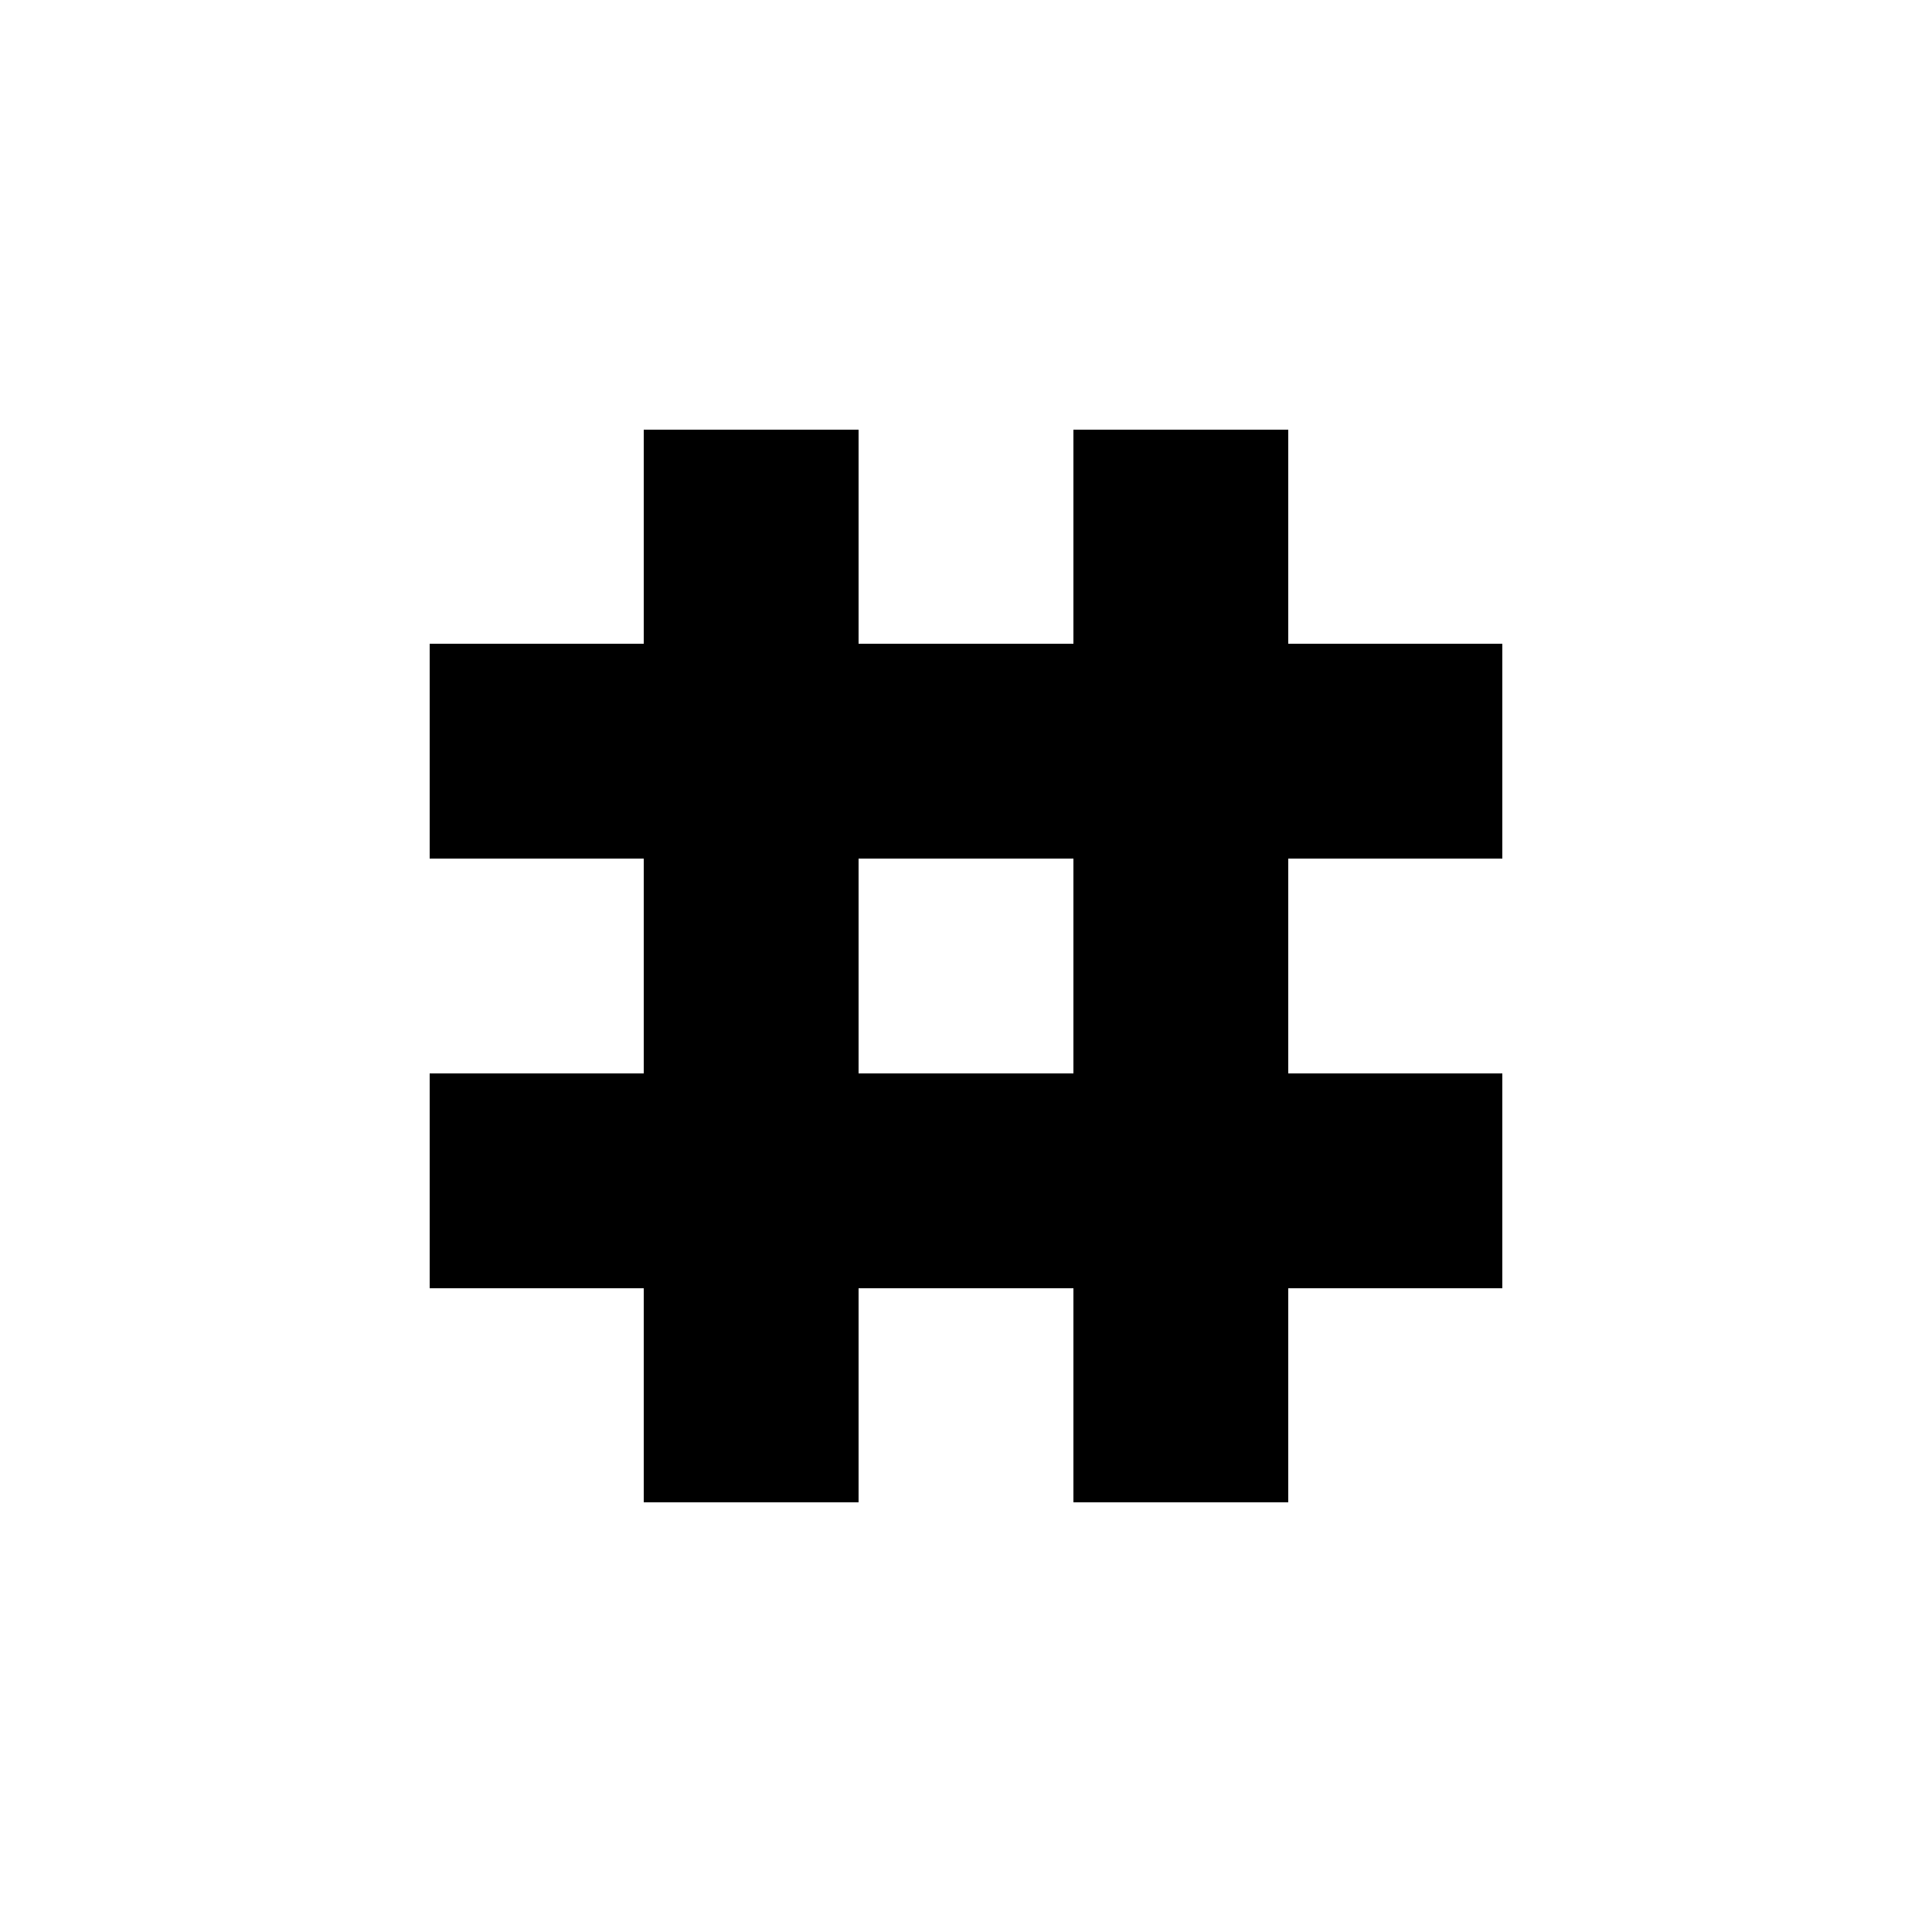
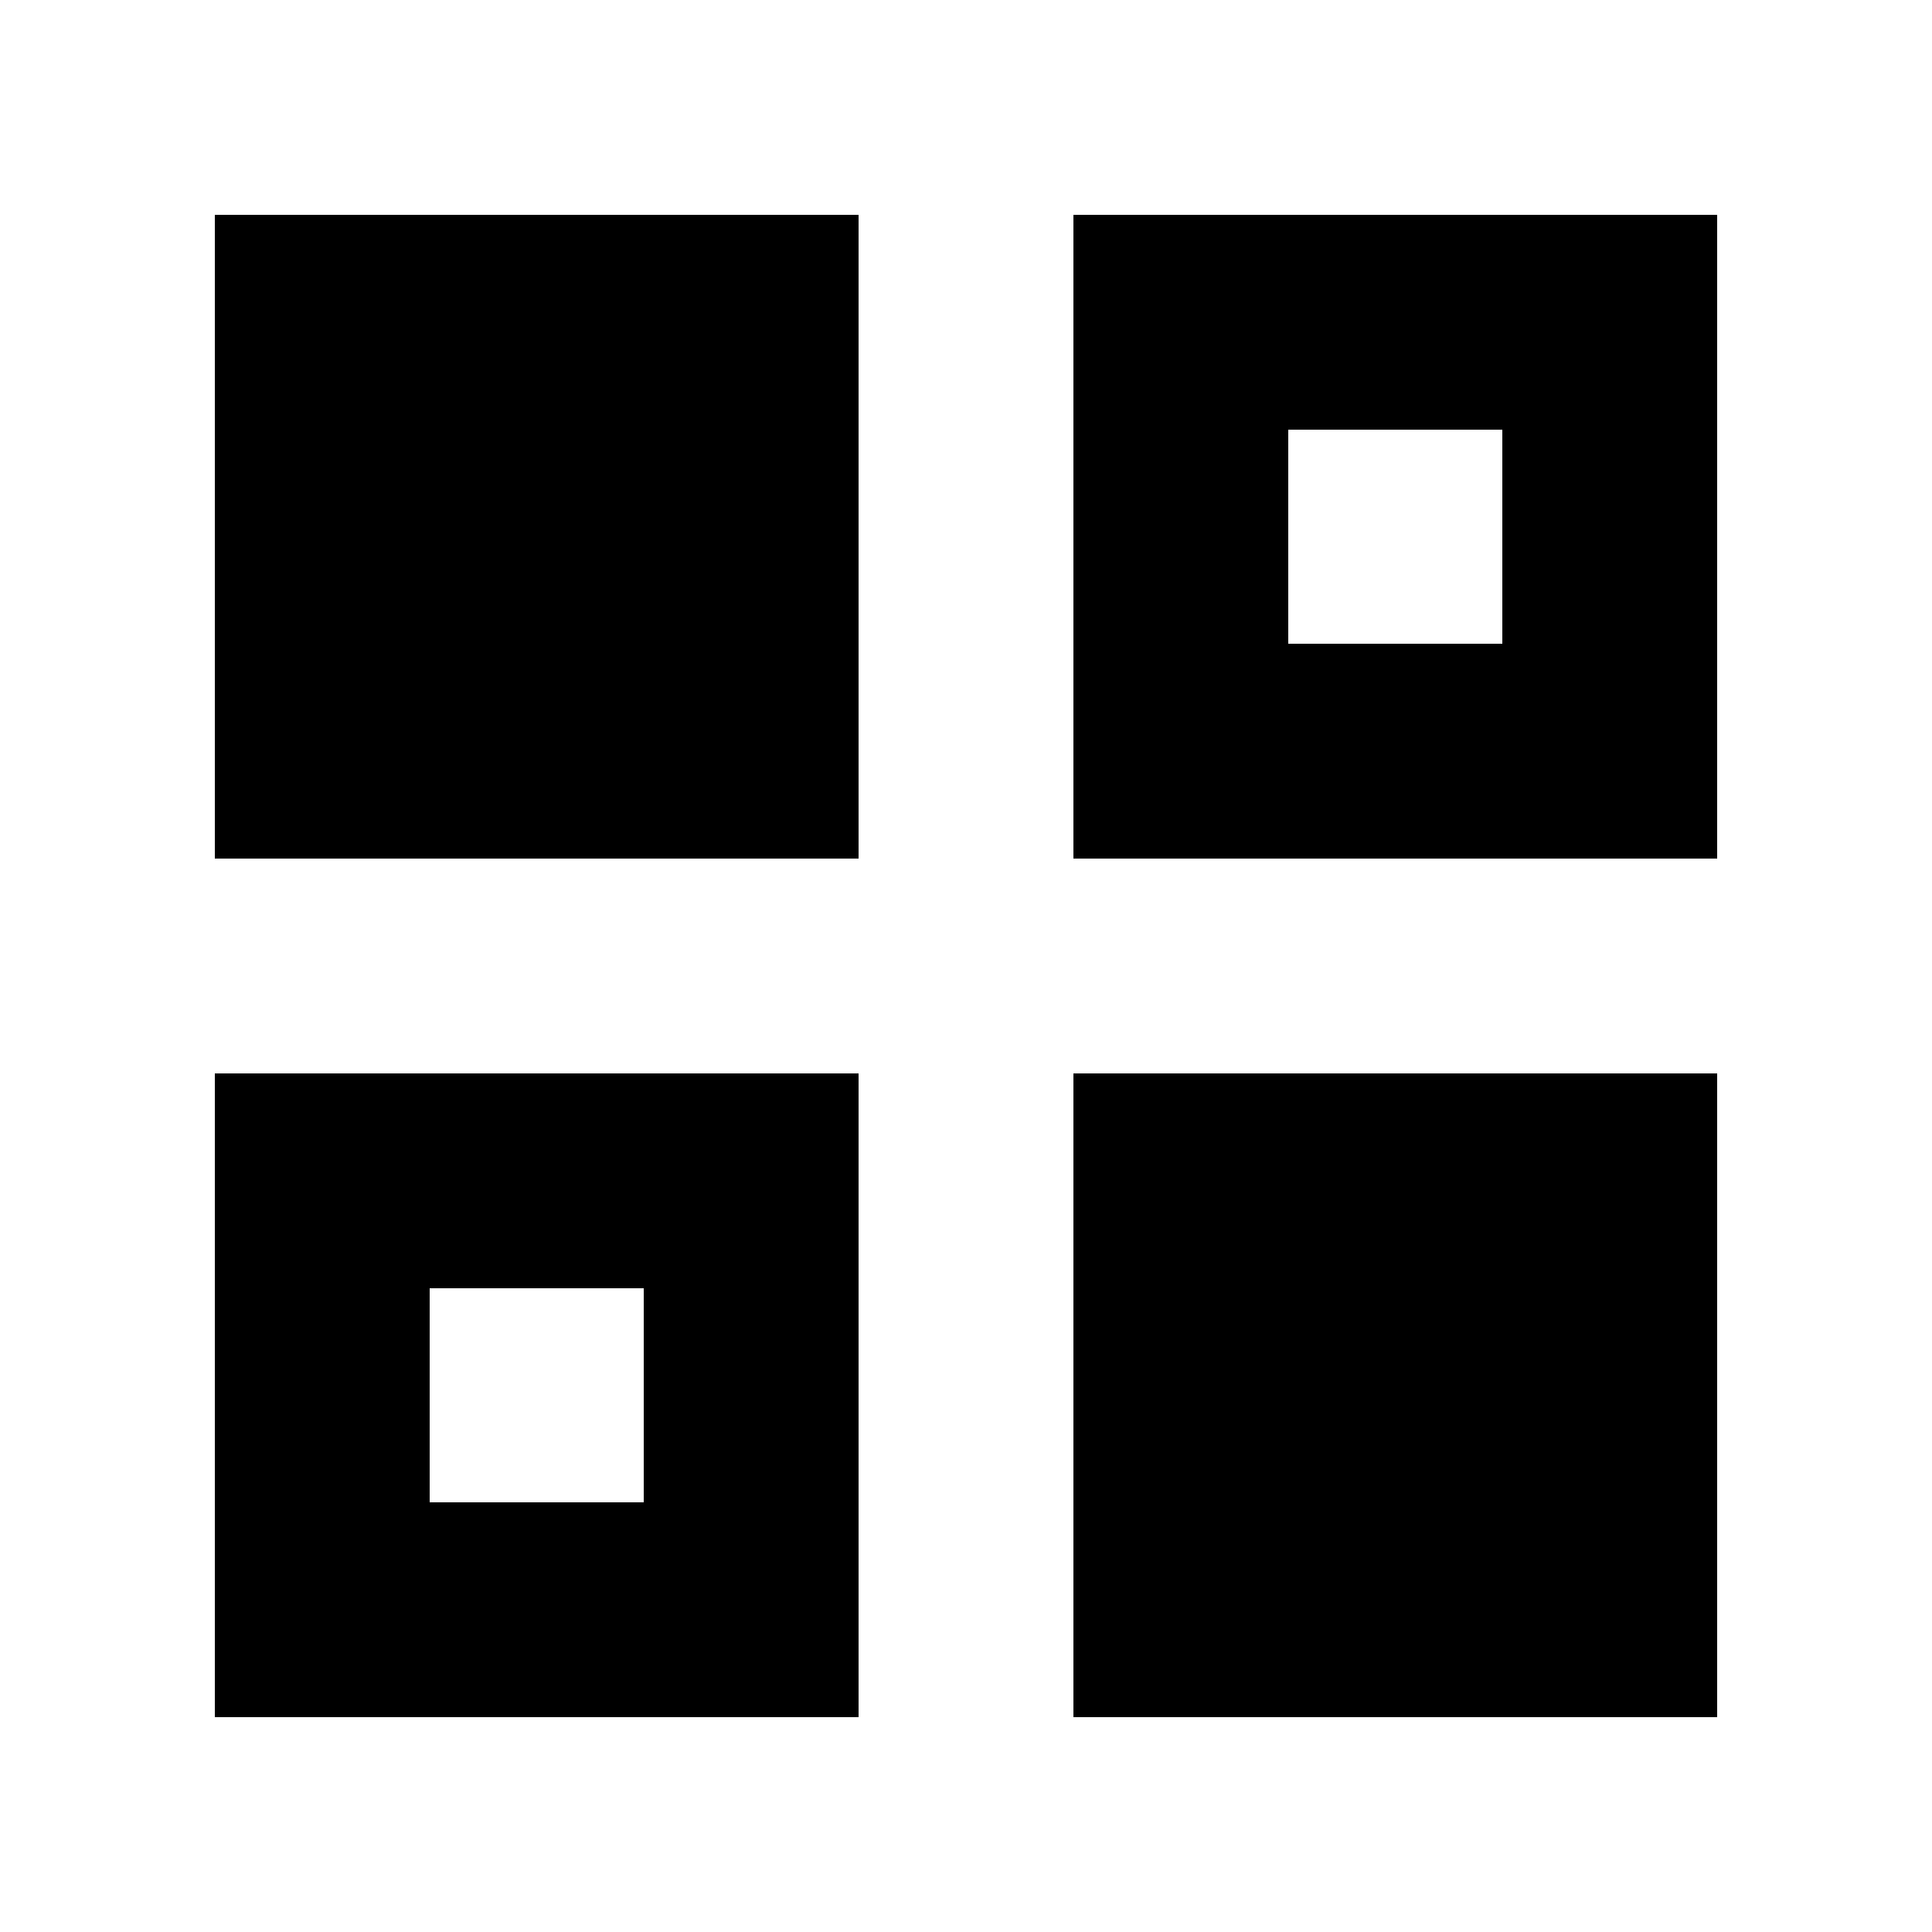
<svg xmlns="http://www.w3.org/2000/svg" viewBox="0 0 9 9" fill="none" role="img" aria-label="Roster">
-   <path d="M3 2H4V3H3ZM5 2H6V3H5ZM2 3H3V4H2ZM3 3H4V4H3ZM4 3H5V4H4ZM5 3H6V4H5ZM6 3H7V4H6ZM3 4H4V5H3ZM5 4H6V5H5ZM2 5H3V6H2ZM3 5H4V6H3ZM4 5H5V6H4ZM5 5H6V6H5ZM6 5H7V6H6ZM3 6H4V7H3ZM5 6H6V7H5Z" fill="currentColor" shape-rendering="crispEdges" />
+   <path d="M1 1H2V2H1ZM2 1H3V2H2ZM3 1H4V2H3ZM5 1H6V2H5ZM6 1H7V2H6ZM7 1H8V2H7ZM1 2H2V3H1ZM2 2H3V3H2ZM3 2H4V3H3ZM5 2H6V3H5ZM7 2H8V3H7ZM1 3H2V4H1ZM2 3H3V4H2ZM3 3H4V4H3ZM5 3H6V4H5ZM6 3H7V4H6ZM7 3H8V4H7ZM1 5H2V6H1ZM2 5H3V6H2ZM3 5H4V6H3ZM5 5H6V6H5ZM6 5H7V6H6ZM7 5H8V6H7ZM1 6H2V7H1ZM3 6H4V7H3ZM5 6H6V7H5ZM6 6H7V7H6ZM7 6H8V7H7ZM1 7H2V8H1ZM2 7H3V8H2ZM3 7H4V8H3ZM5 7H6V8H5ZM6 7H7V8H6ZM7 7H8V8H7Z" fill="currentColor" shape-rendering="crispEdges" />
</svg>
